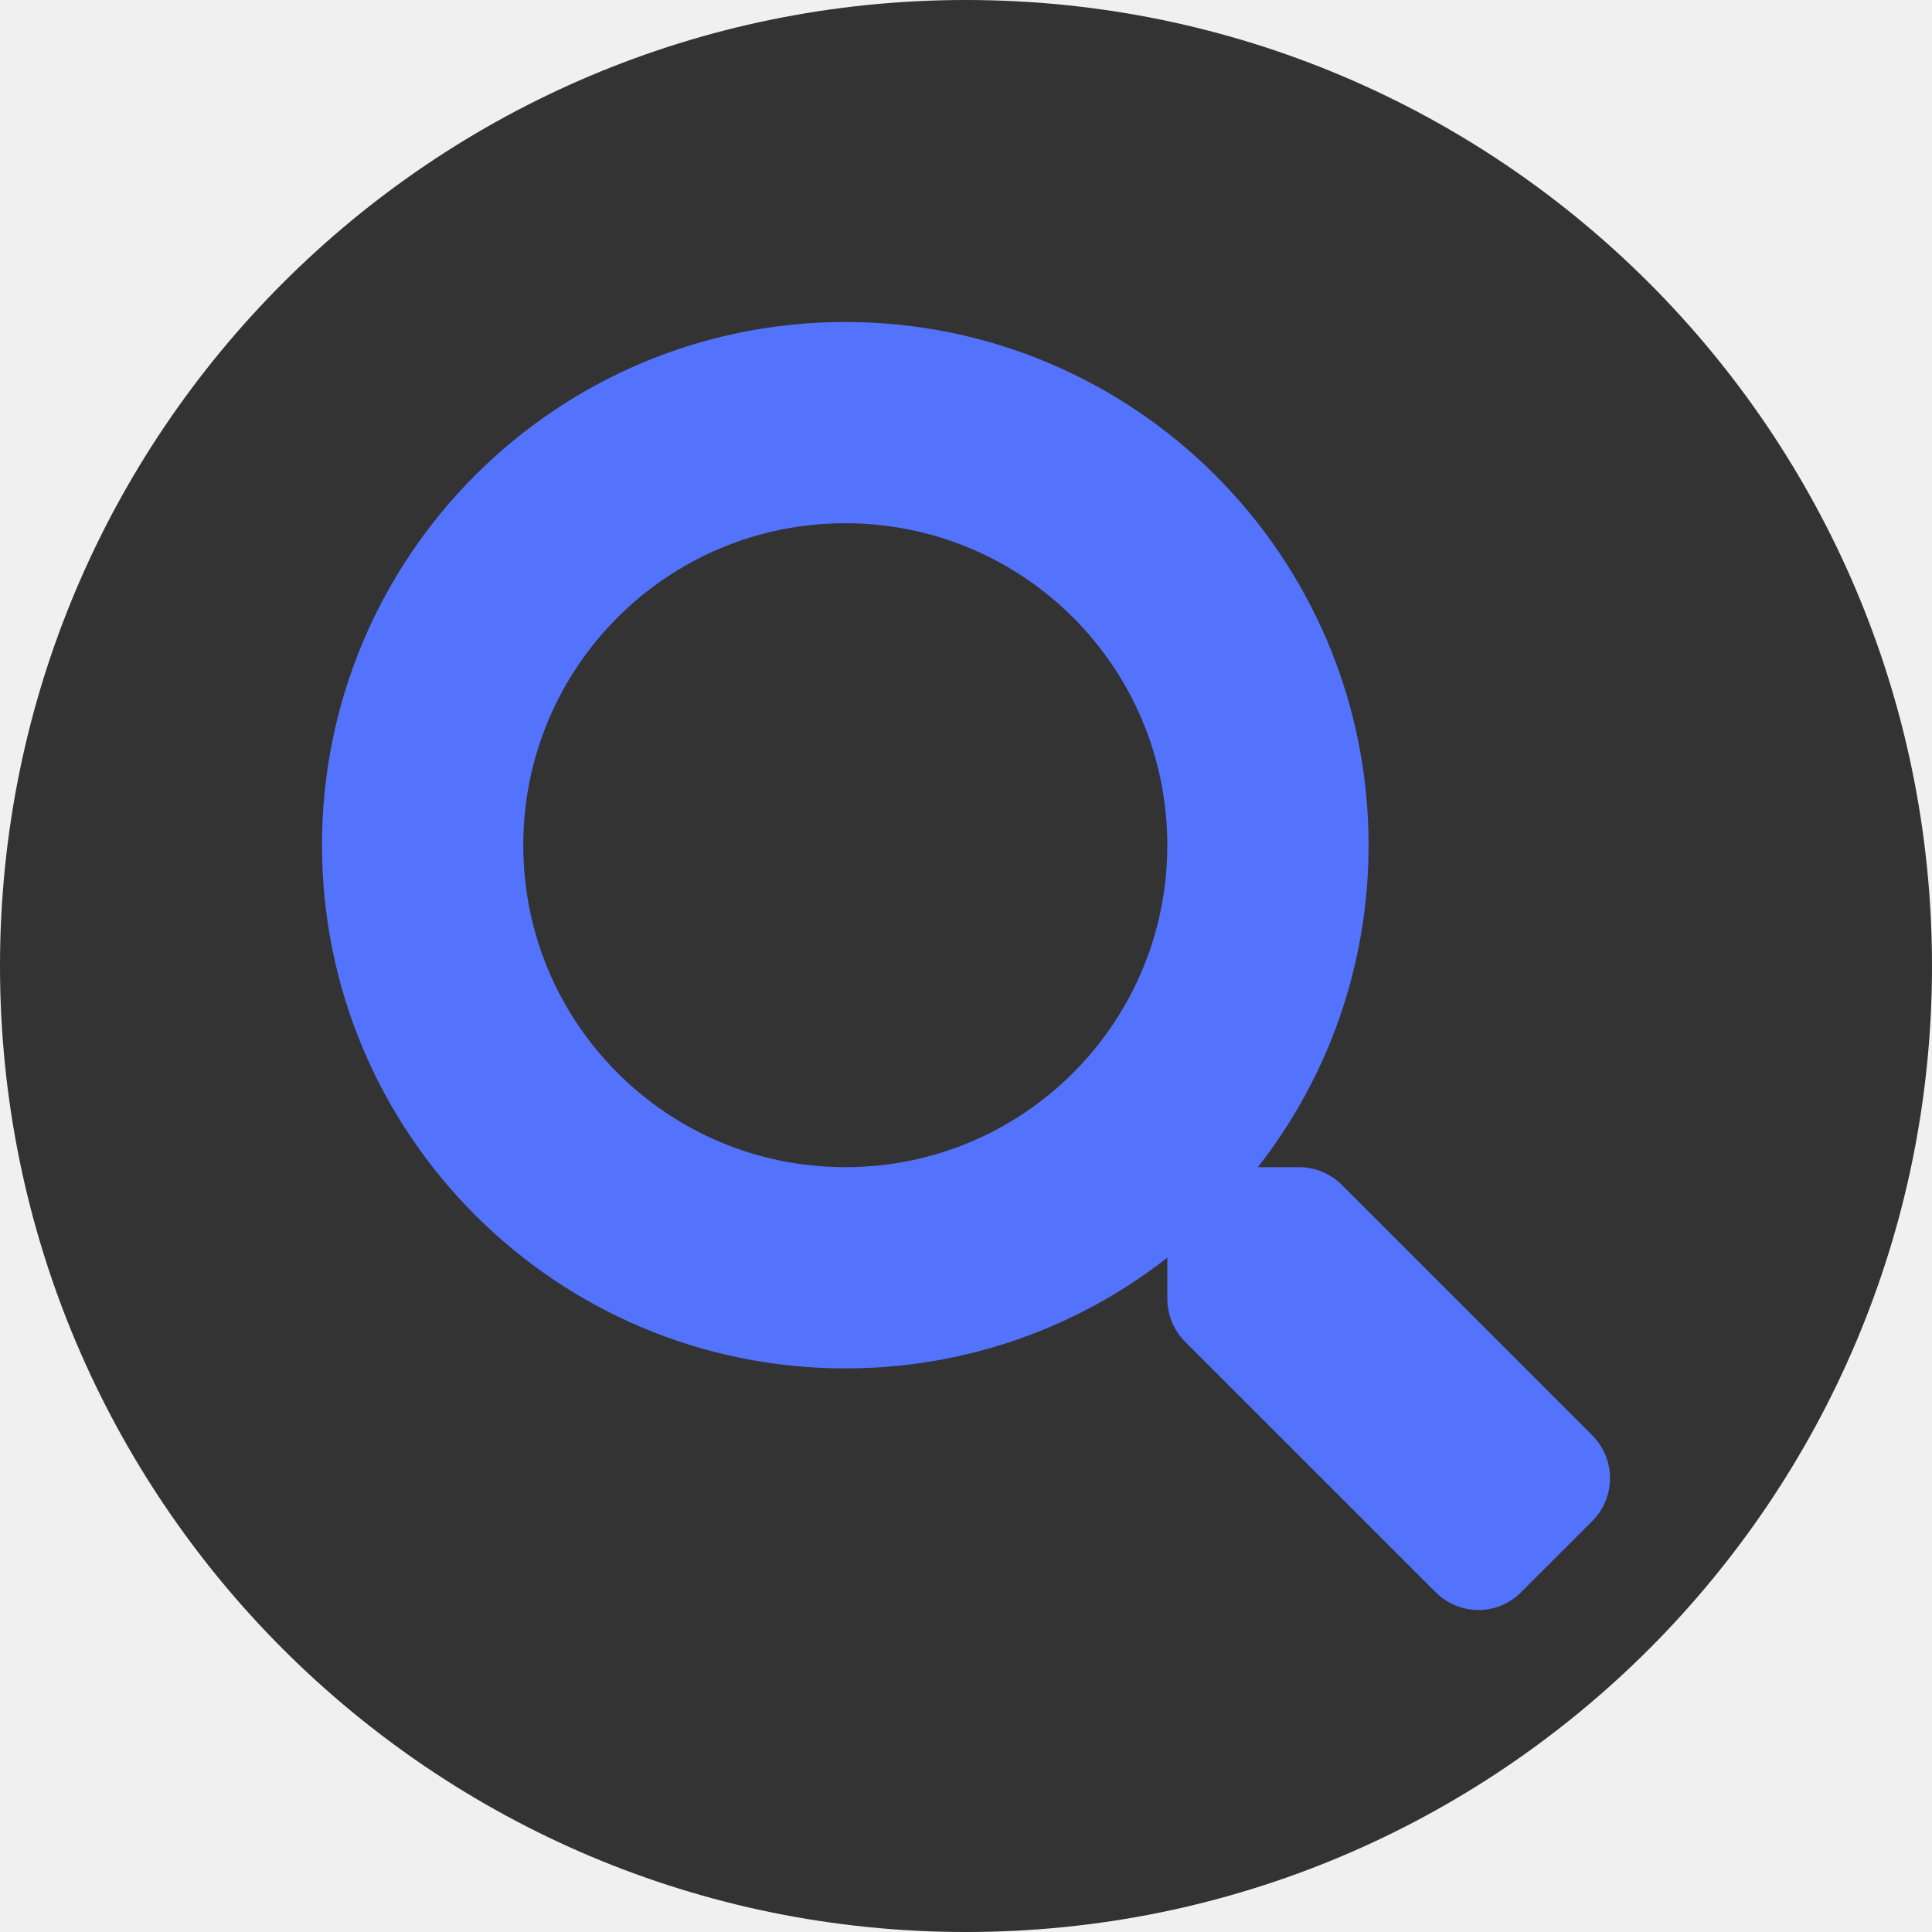
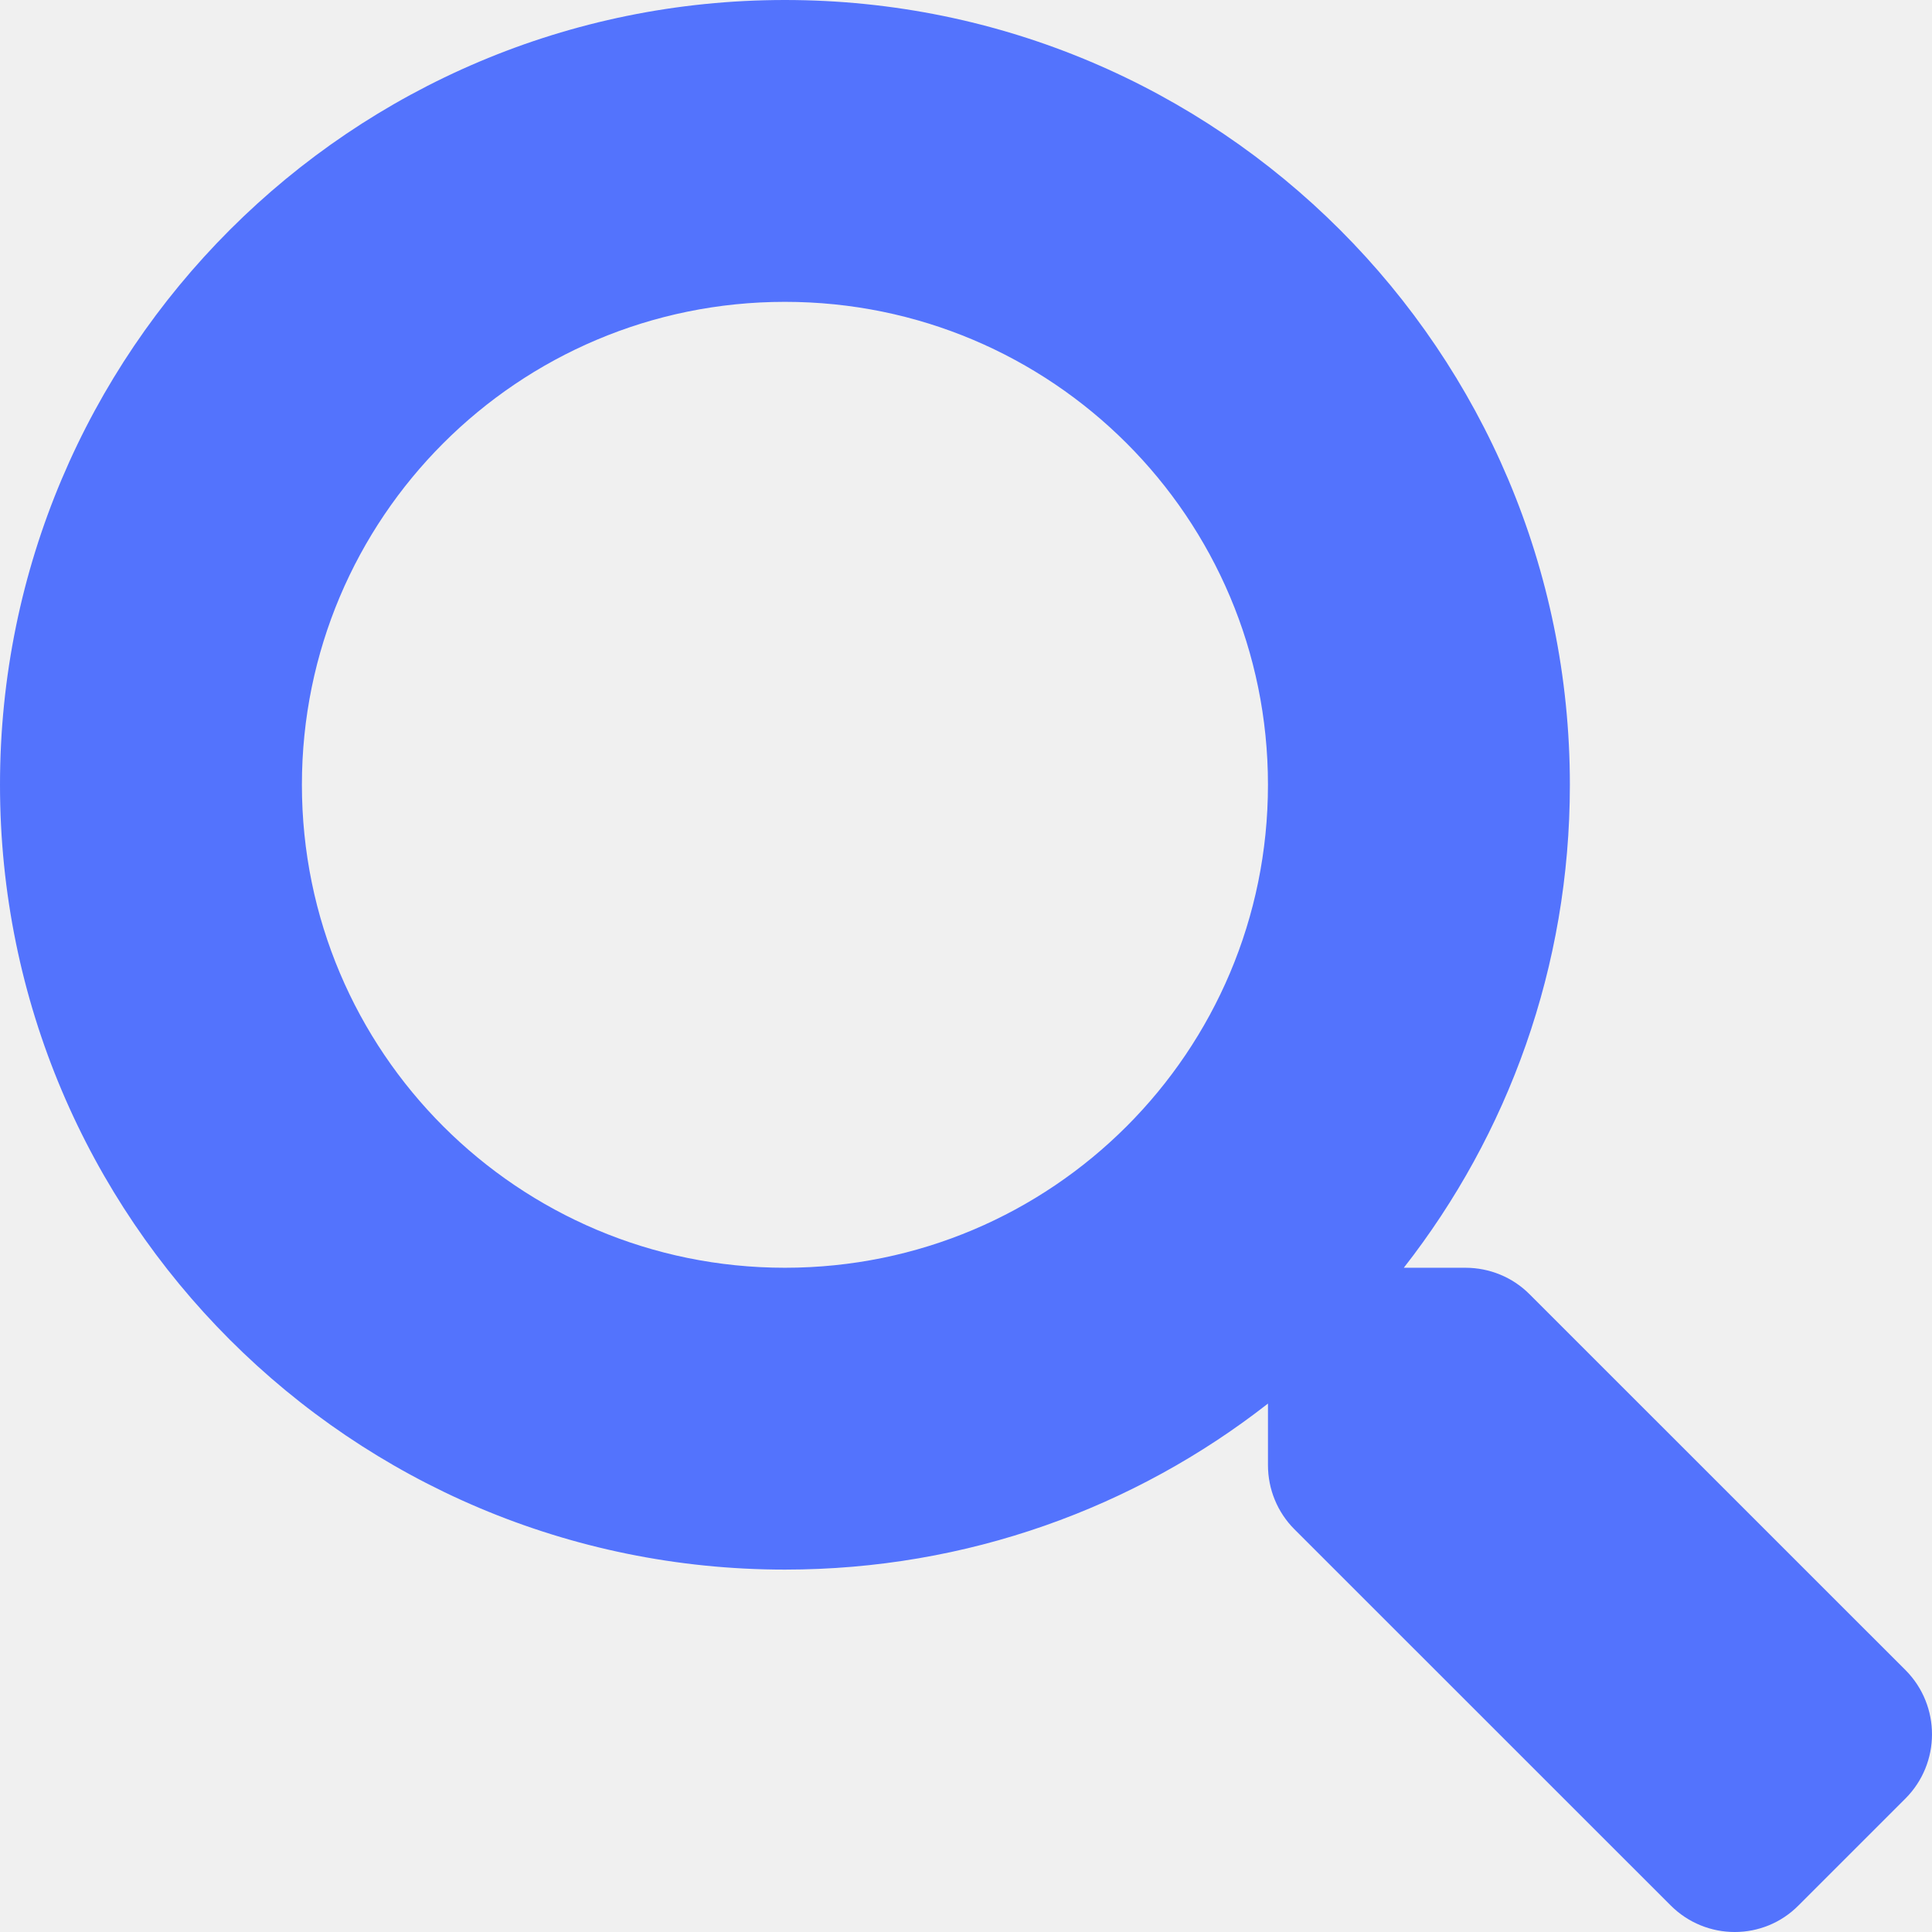
- <svg xmlns="http://www.w3.org/2000/svg" width="96" height="96" viewBox="0 0 96 96" fill="none">
-   <rect width="96" height="96" rx="48" fill="#333333" />
-   <g clip-path="url(#clip0_1_197)">
-     <path d="M79.13 71.332L66.666 58.871C66.104 58.308 65.341 57.996 64.541 57.996H62.503C65.954 53.584 68.004 48.034 68.004 41.998C68.004 27.636 56.365 16 42.002 16C27.638 16 16 27.636 16 41.998C16 56.359 27.638 67.995 42.002 67.995C48.04 67.995 53.59 65.945 58.003 62.495V64.533C58.003 65.333 58.316 66.095 58.878 66.658L71.342 79.119C72.517 80.294 74.417 80.294 75.579 79.119L79.117 75.582C80.292 74.407 80.292 72.507 79.13 71.332ZM42.002 57.996C33.164 57.996 26.001 50.847 26.001 41.998C26.001 33.161 33.151 25.999 42.002 25.999C50.84 25.999 58.003 33.148 58.003 41.998C58.003 50.834 50.853 57.996 42.002 57.996Z" fill="#5373FD" />
+ <svg xmlns="http://www.w3.org/2000/svg" width="64" height="64" viewBox="0 0 64 64" fill="none">
+   <g clip-path="url(#clip0_1_168)">
+     <path d="M63.13 55.332L50.666 42.871C50.104 42.308 49.341 41.996 48.541 41.996H46.503C49.954 37.584 52.004 32.034 52.004 25.997C52.004 11.636 40.365 0 26.002 0C11.638 0 0 11.636 0 25.997C0 40.359 11.638 51.995 26.002 51.995C32.04 51.995 37.59 49.945 42.003 46.495V48.533C42.003 49.333 42.316 50.095 42.878 50.658L55.342 63.119C56.517 64.294 58.417 64.294 59.579 63.119L63.117 59.582C64.292 58.407 64.292 56.507 63.13 55.332ZM26.002 41.996C17.164 41.996 10.001 34.847 10.001 25.997C10.001 17.161 17.151 9.999 26.002 9.999C34.84 9.999 42.003 17.148 42.003 25.997C42.003 34.834 34.853 41.996 26.002 41.996Z" fill="#5373FD" />
  </g>
  <defs>
-     <clipPath id="clip0_1_197">
-       <rect width="64" height="64" fill="white" transform="translate(16 16)" />
+     <clipPath id="clip0_1_168">
+       <rect width="64" height="64" fill="white" />
    </clipPath>
  </defs>
</svg>
